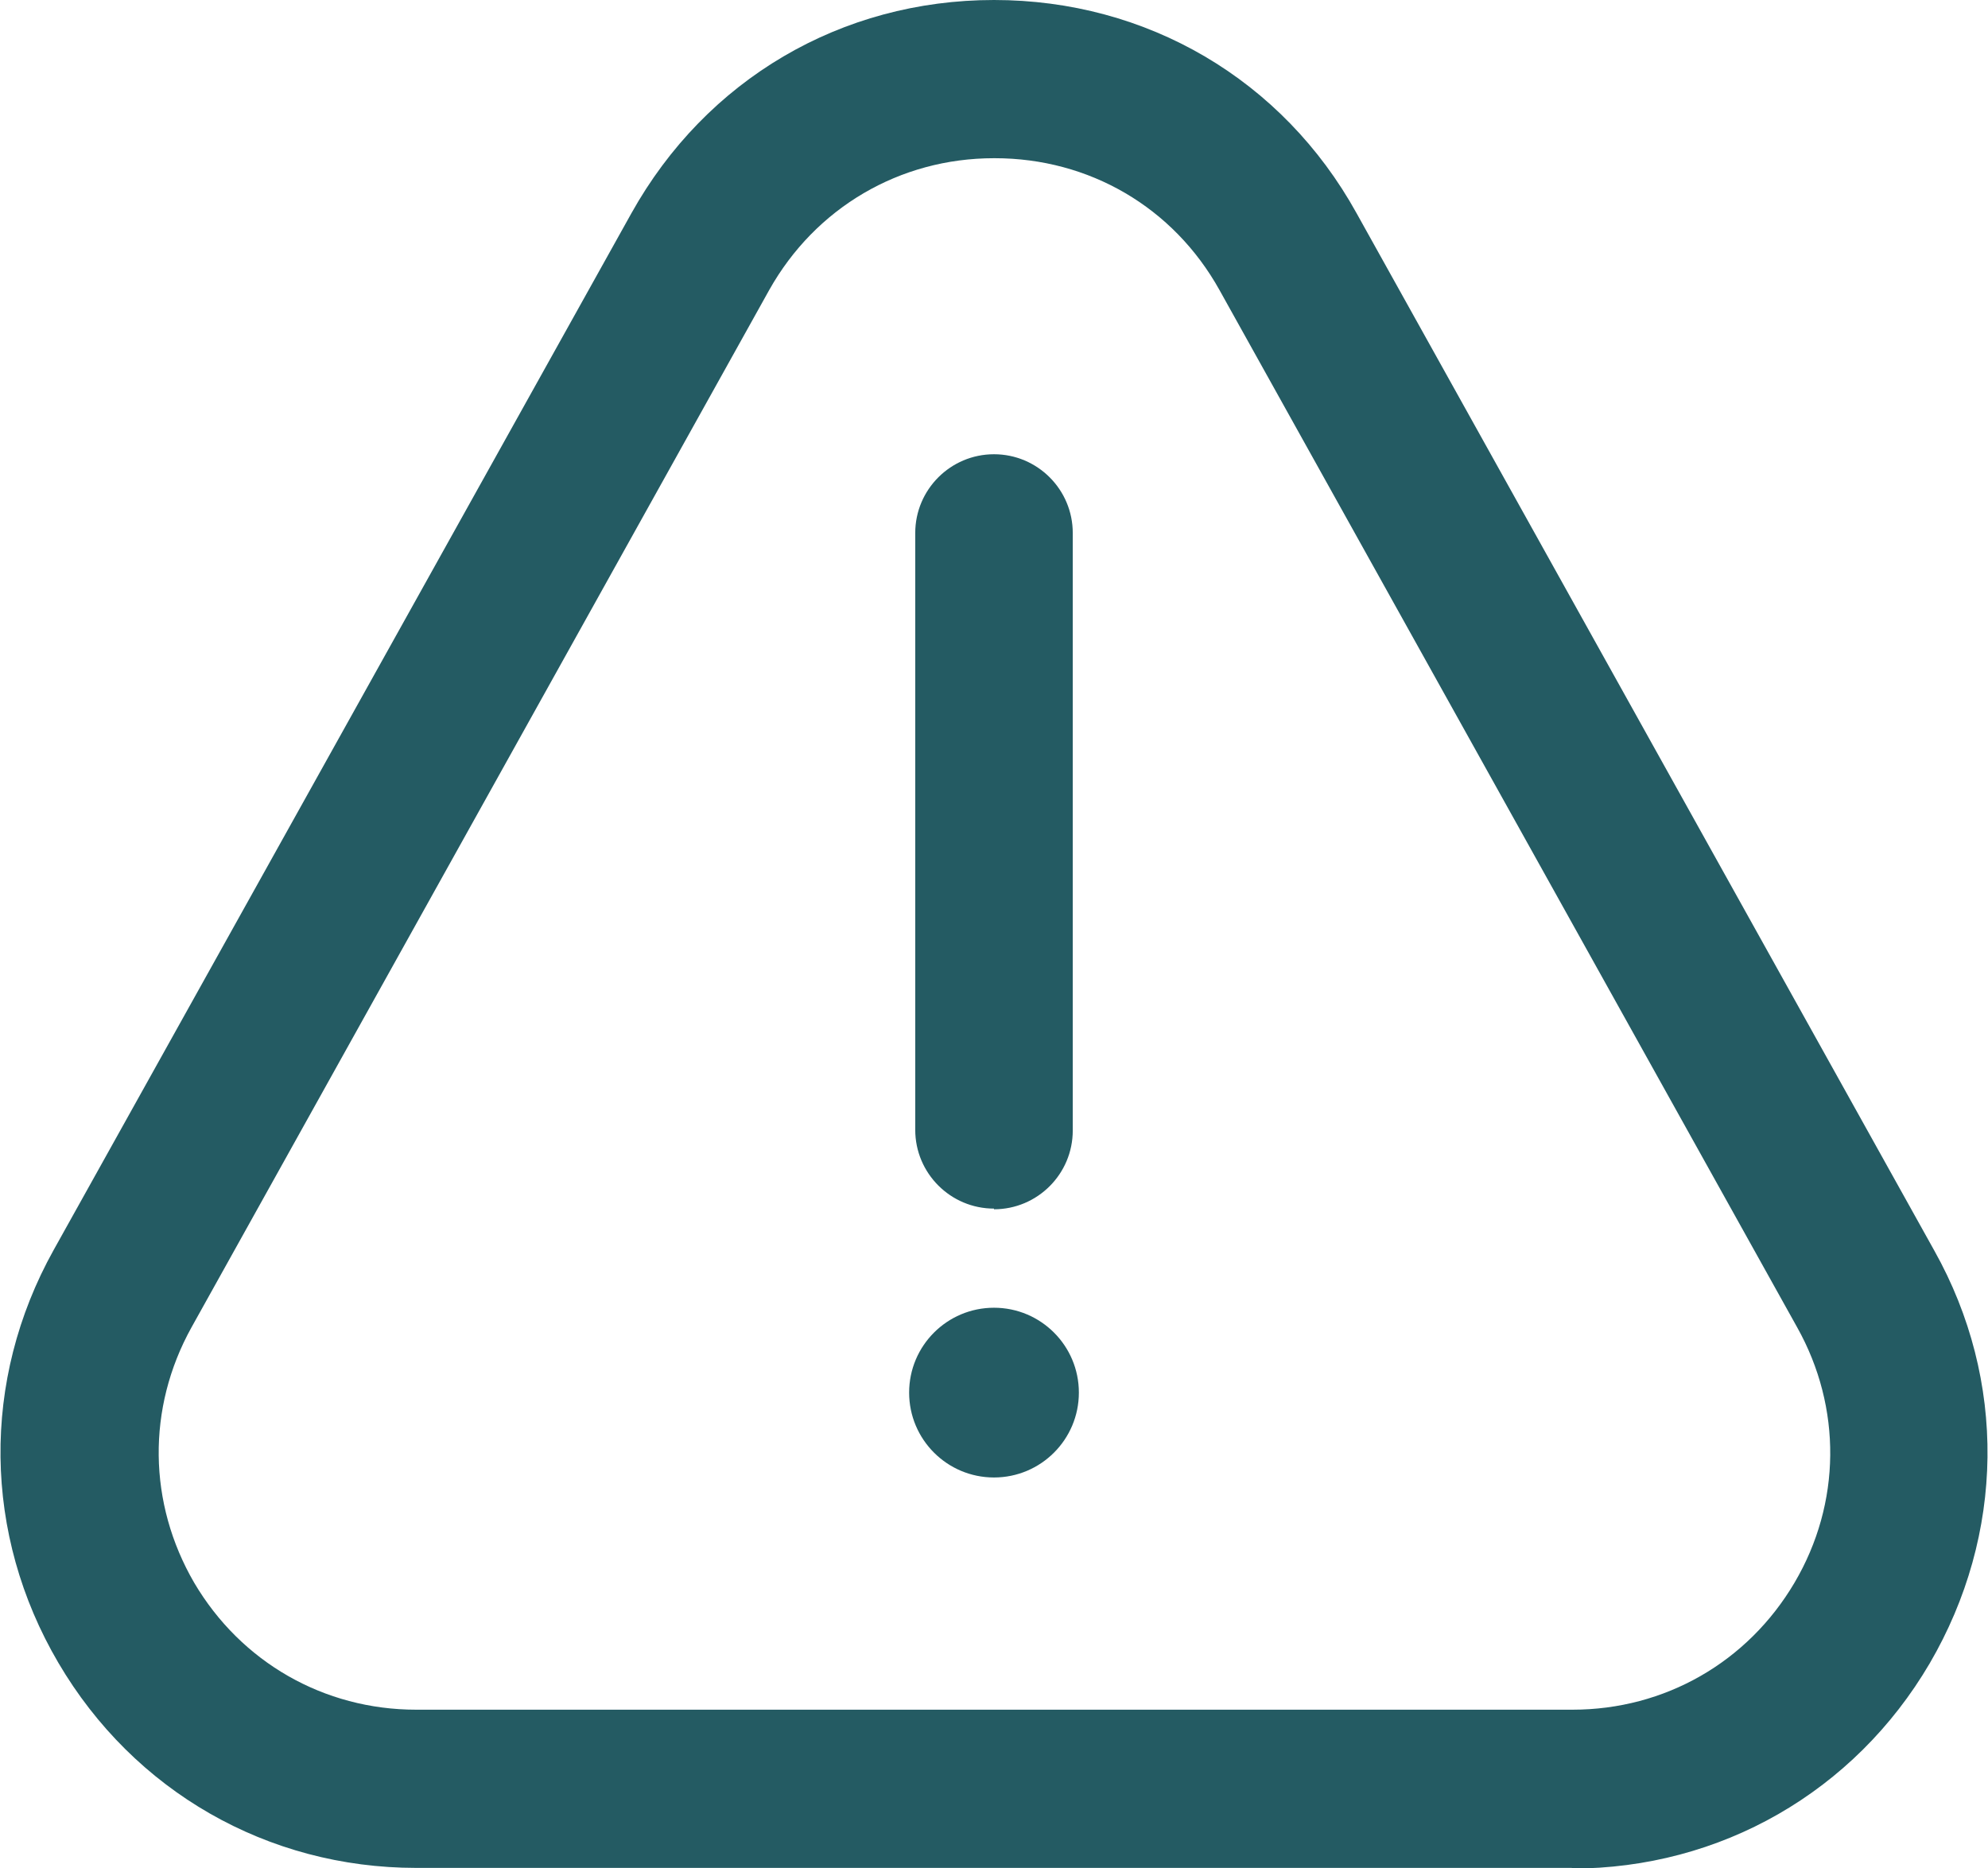
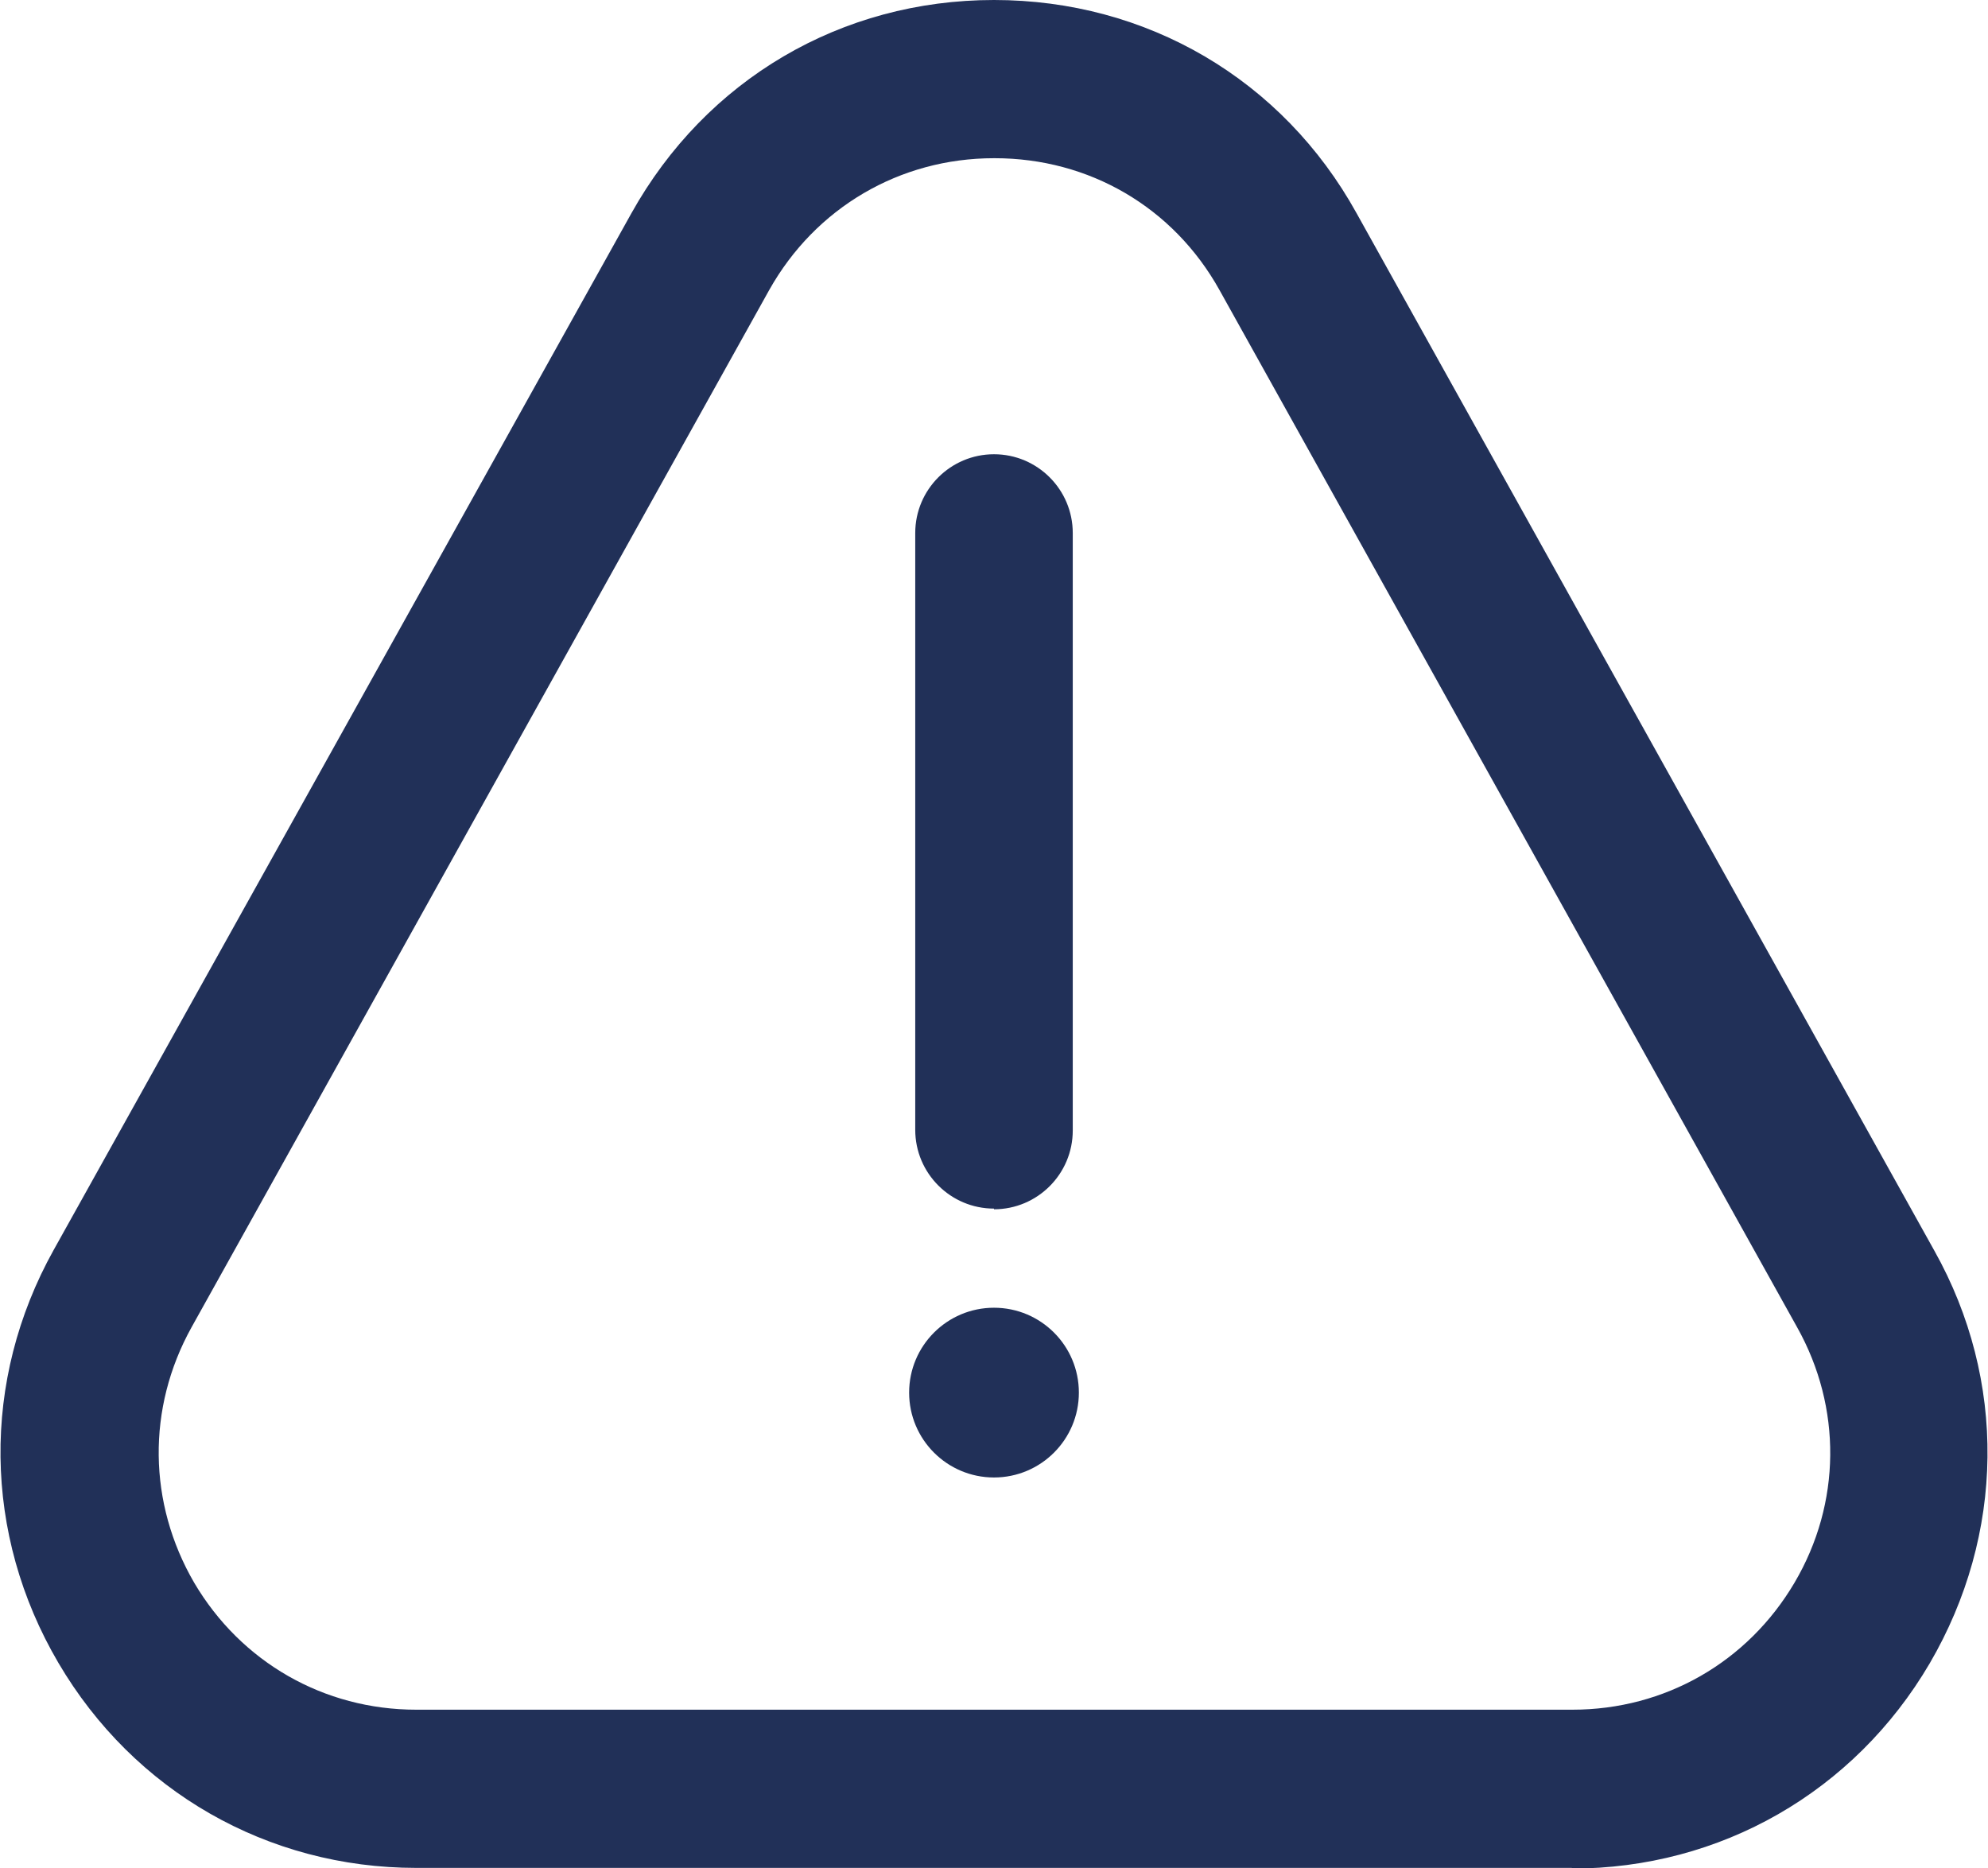
<svg xmlns="http://www.w3.org/2000/svg" id="Calque_2" viewBox="0 0 29.28 27.51">
  <defs>
-     <style>.cls-1{fill:#245b63;}</style>
+     <style>.cls-1{fill:#213058;}</style>
  </defs>
  <g id="Capa_1">
    <path class="cls-1" d="M23.15,27.51H6.13c-2.19,0-4.16-1.13-5.27-3.02-1.11-1.89-1.14-4.16-.07-6.08L9.3,3.14c1.1-1.97,3.09-3.14,5.34-3.14h0c2.25,0,4.25,1.17,5.34,3.14l8.51,15.28c1.07,1.91,1.04,4.18-.07,6.08-1.11,1.89-3.08,3.02-5.27,3.02h0ZM14.64,2.33h0c-1.39,0-2.63.73-3.31,1.94L2.82,19.55c-.66,1.19-.64,2.59.04,3.76.69,1.17,1.91,1.87,3.27,1.87h17.03c1.36,0,2.58-.7,3.27-1.87.69-1.17.7-2.58.04-3.76l-8.51-15.28c-.68-1.22-1.92-1.94-3.31-1.94h0Z" />
    <path class="cls-1" d="M14.64,17.81c.64,0,1.16-.52,1.16-1.16V7.85c0-.64-.52-1.16-1.16-1.16s-1.16.52-1.16,1.16v8.79c0,.64.52,1.16,1.16,1.16Z" />
    <circle class="cls-1" cx="14.64" cy="20.51" r="1.25" />
  </g>
</svg>
